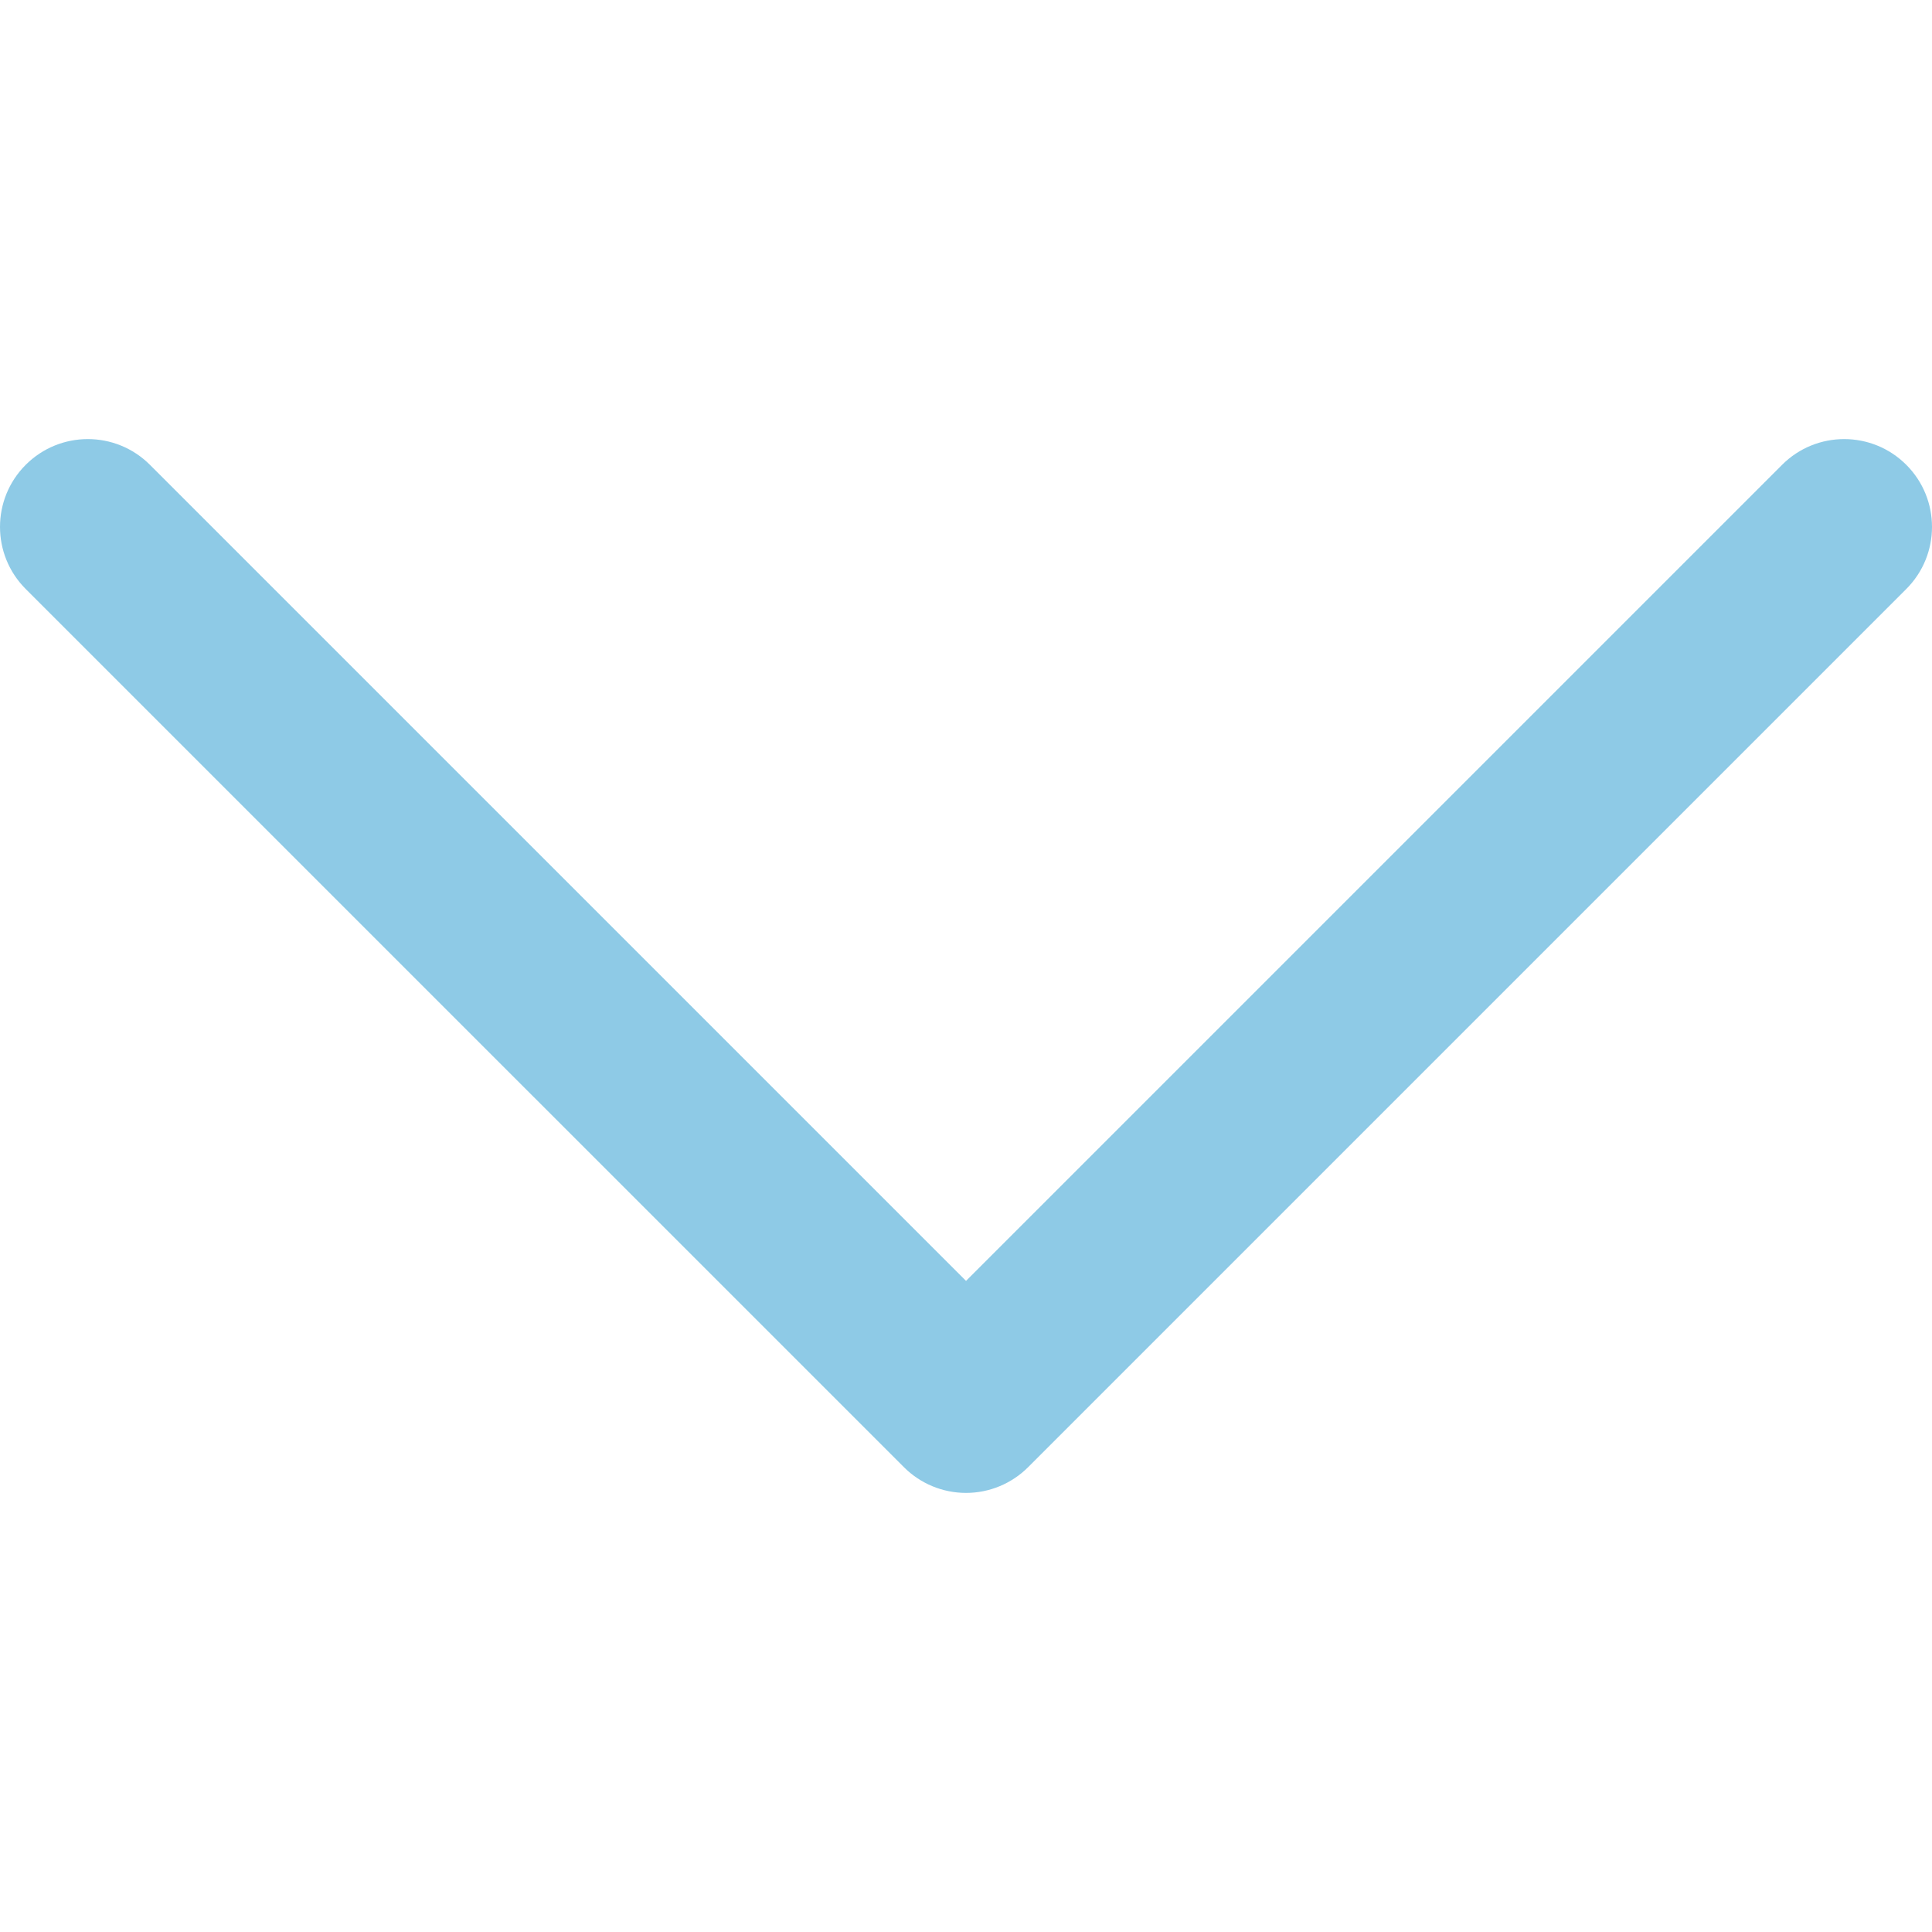
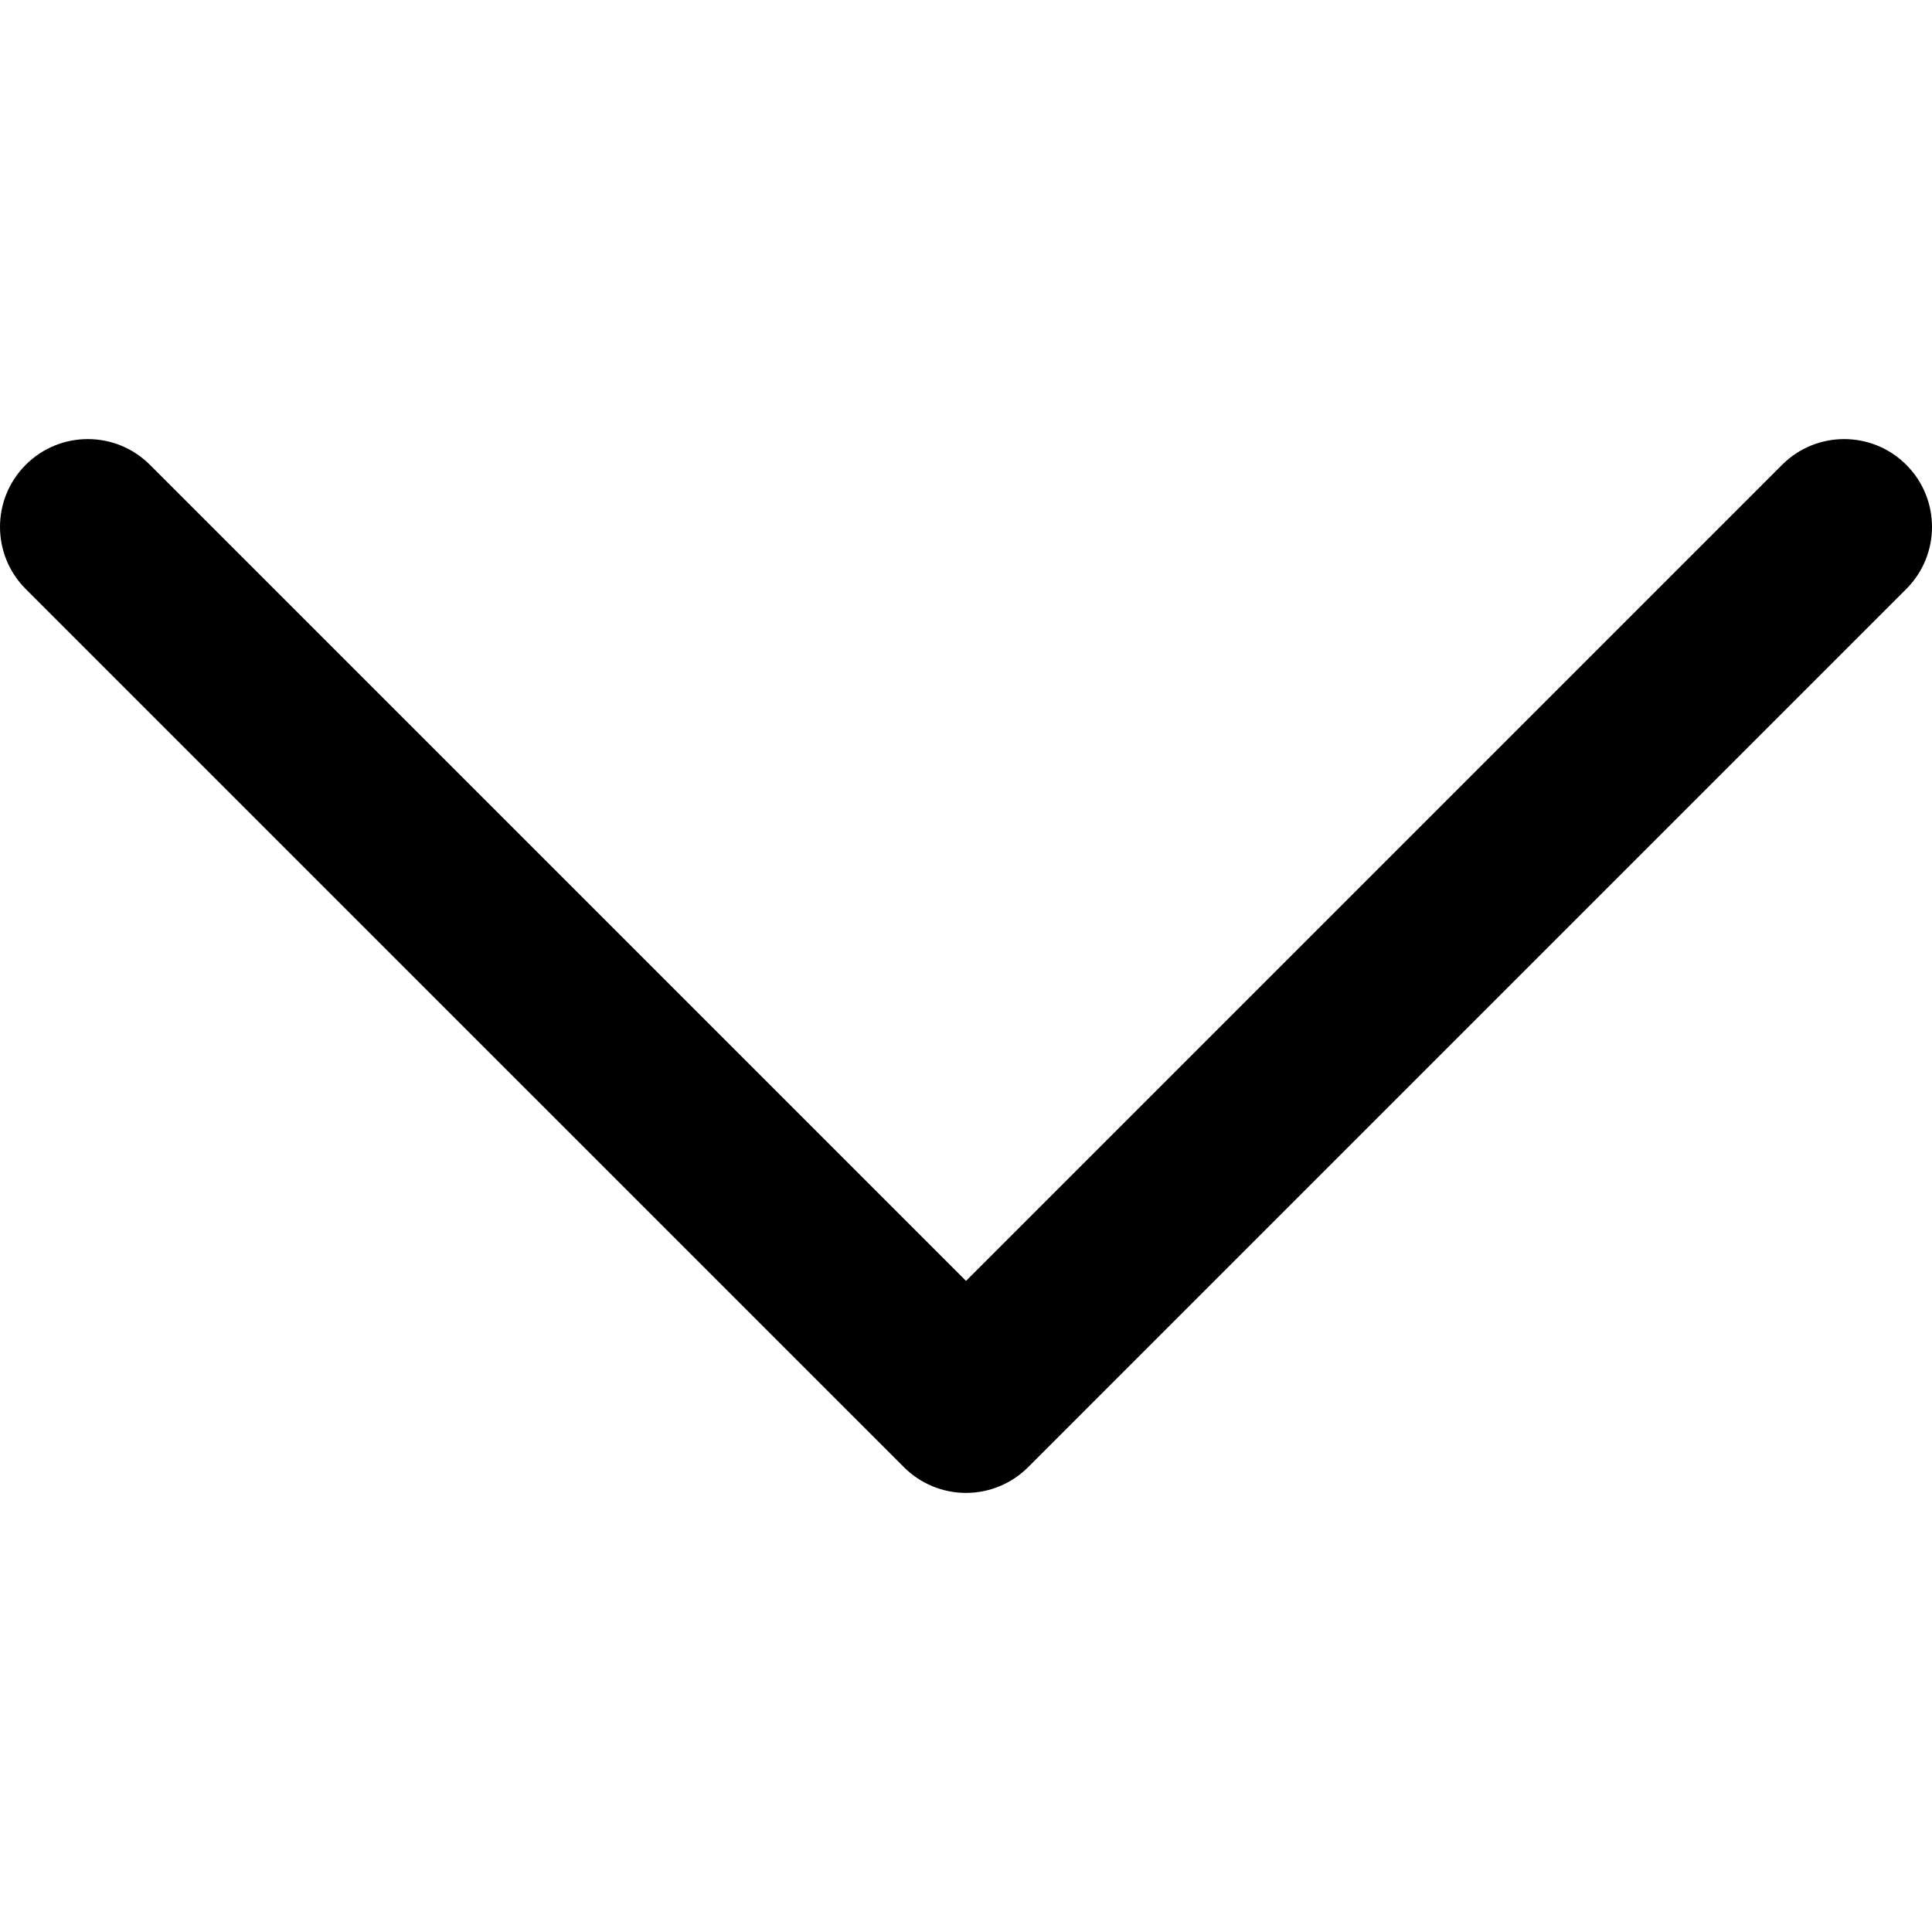
- <svg xmlns="http://www.w3.org/2000/svg" fill="#8ECAE6" height="800px" width="800px" version="1.1" id="Layer_1" viewBox="0 0 330 330" xml:space="preserve">
+ <svg xmlns="http://www.w3.org/2000/svg" fill="" height="800px" width="800px" version="1.1" id="Layer_1" viewBox="0 0 330 330" xml:space="preserve">
  <path id="XMLID_225_" d="M325.607,79.393c-5.857-5.857-15.355-5.858-21.213,0.001l-139.39,139.393L25.607,79.393  c-5.857-5.857-15.355-5.858-21.213,0.001c-5.858,5.858-5.858,15.355,0,21.213l150.004,150c2.813,2.813,6.628,4.393,10.606,4.393  s7.794-1.581,10.606-4.394l149.996-150C331.465,94.749,331.465,85.251,325.607,79.393z" />
</svg>
